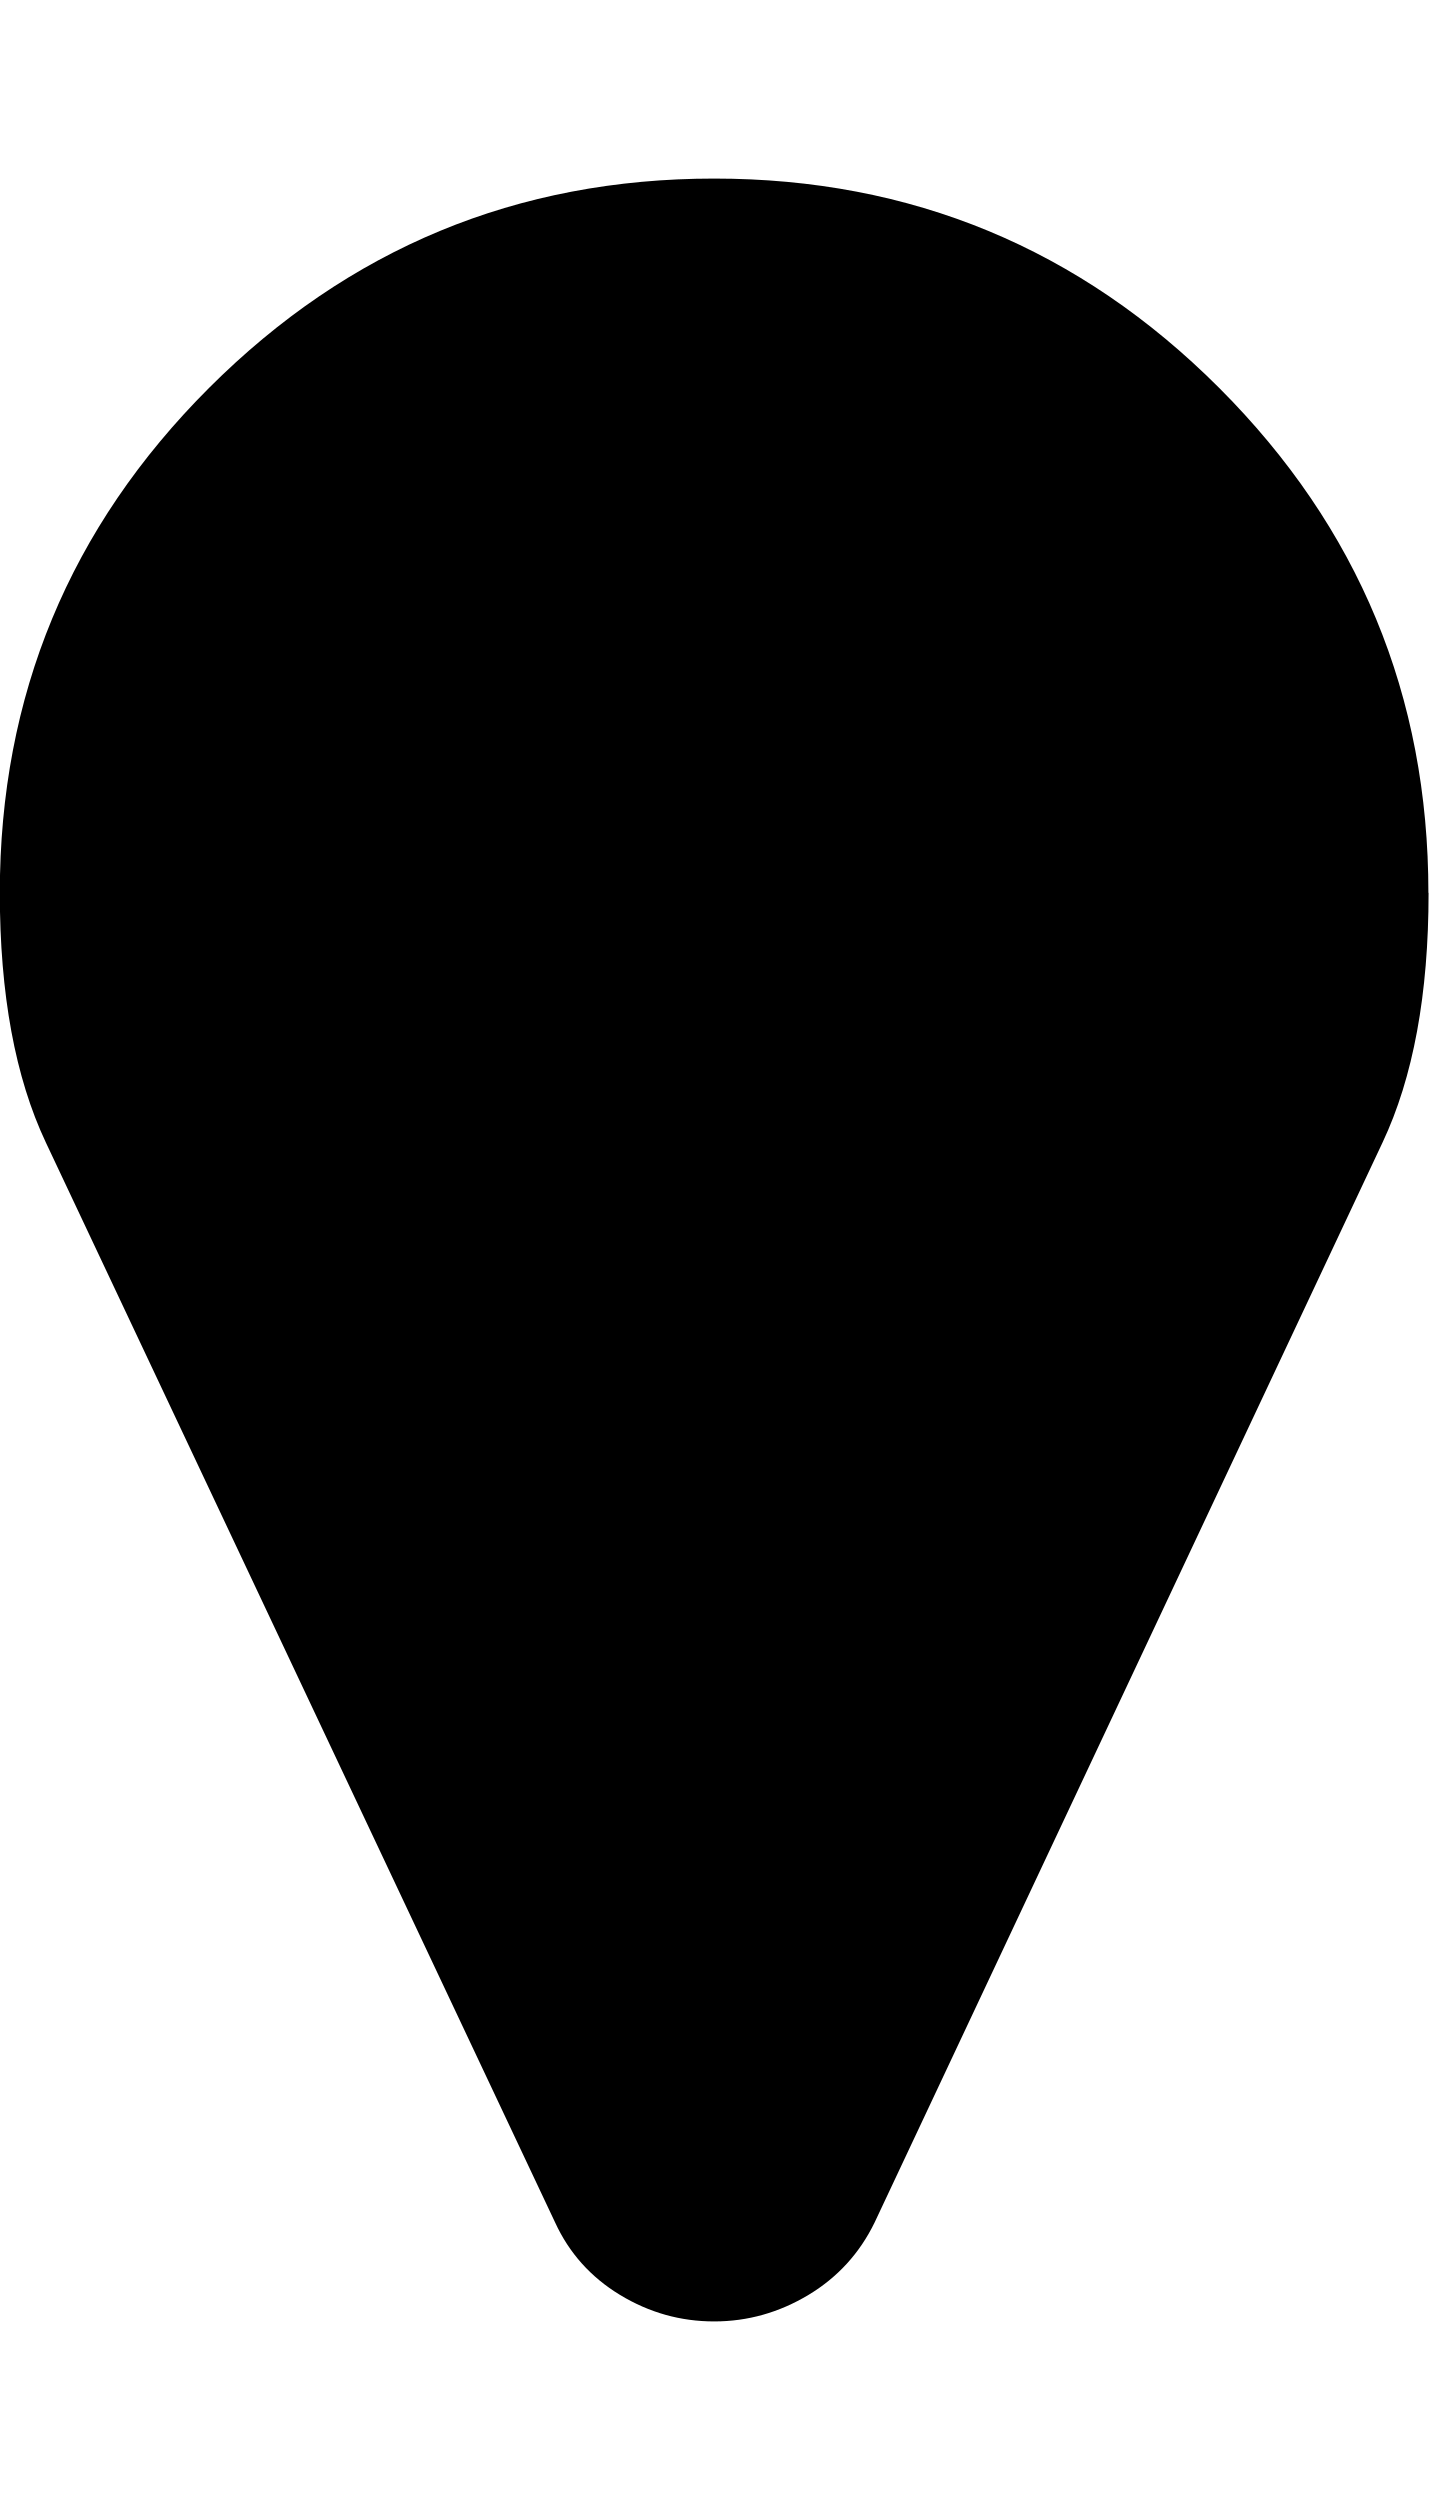
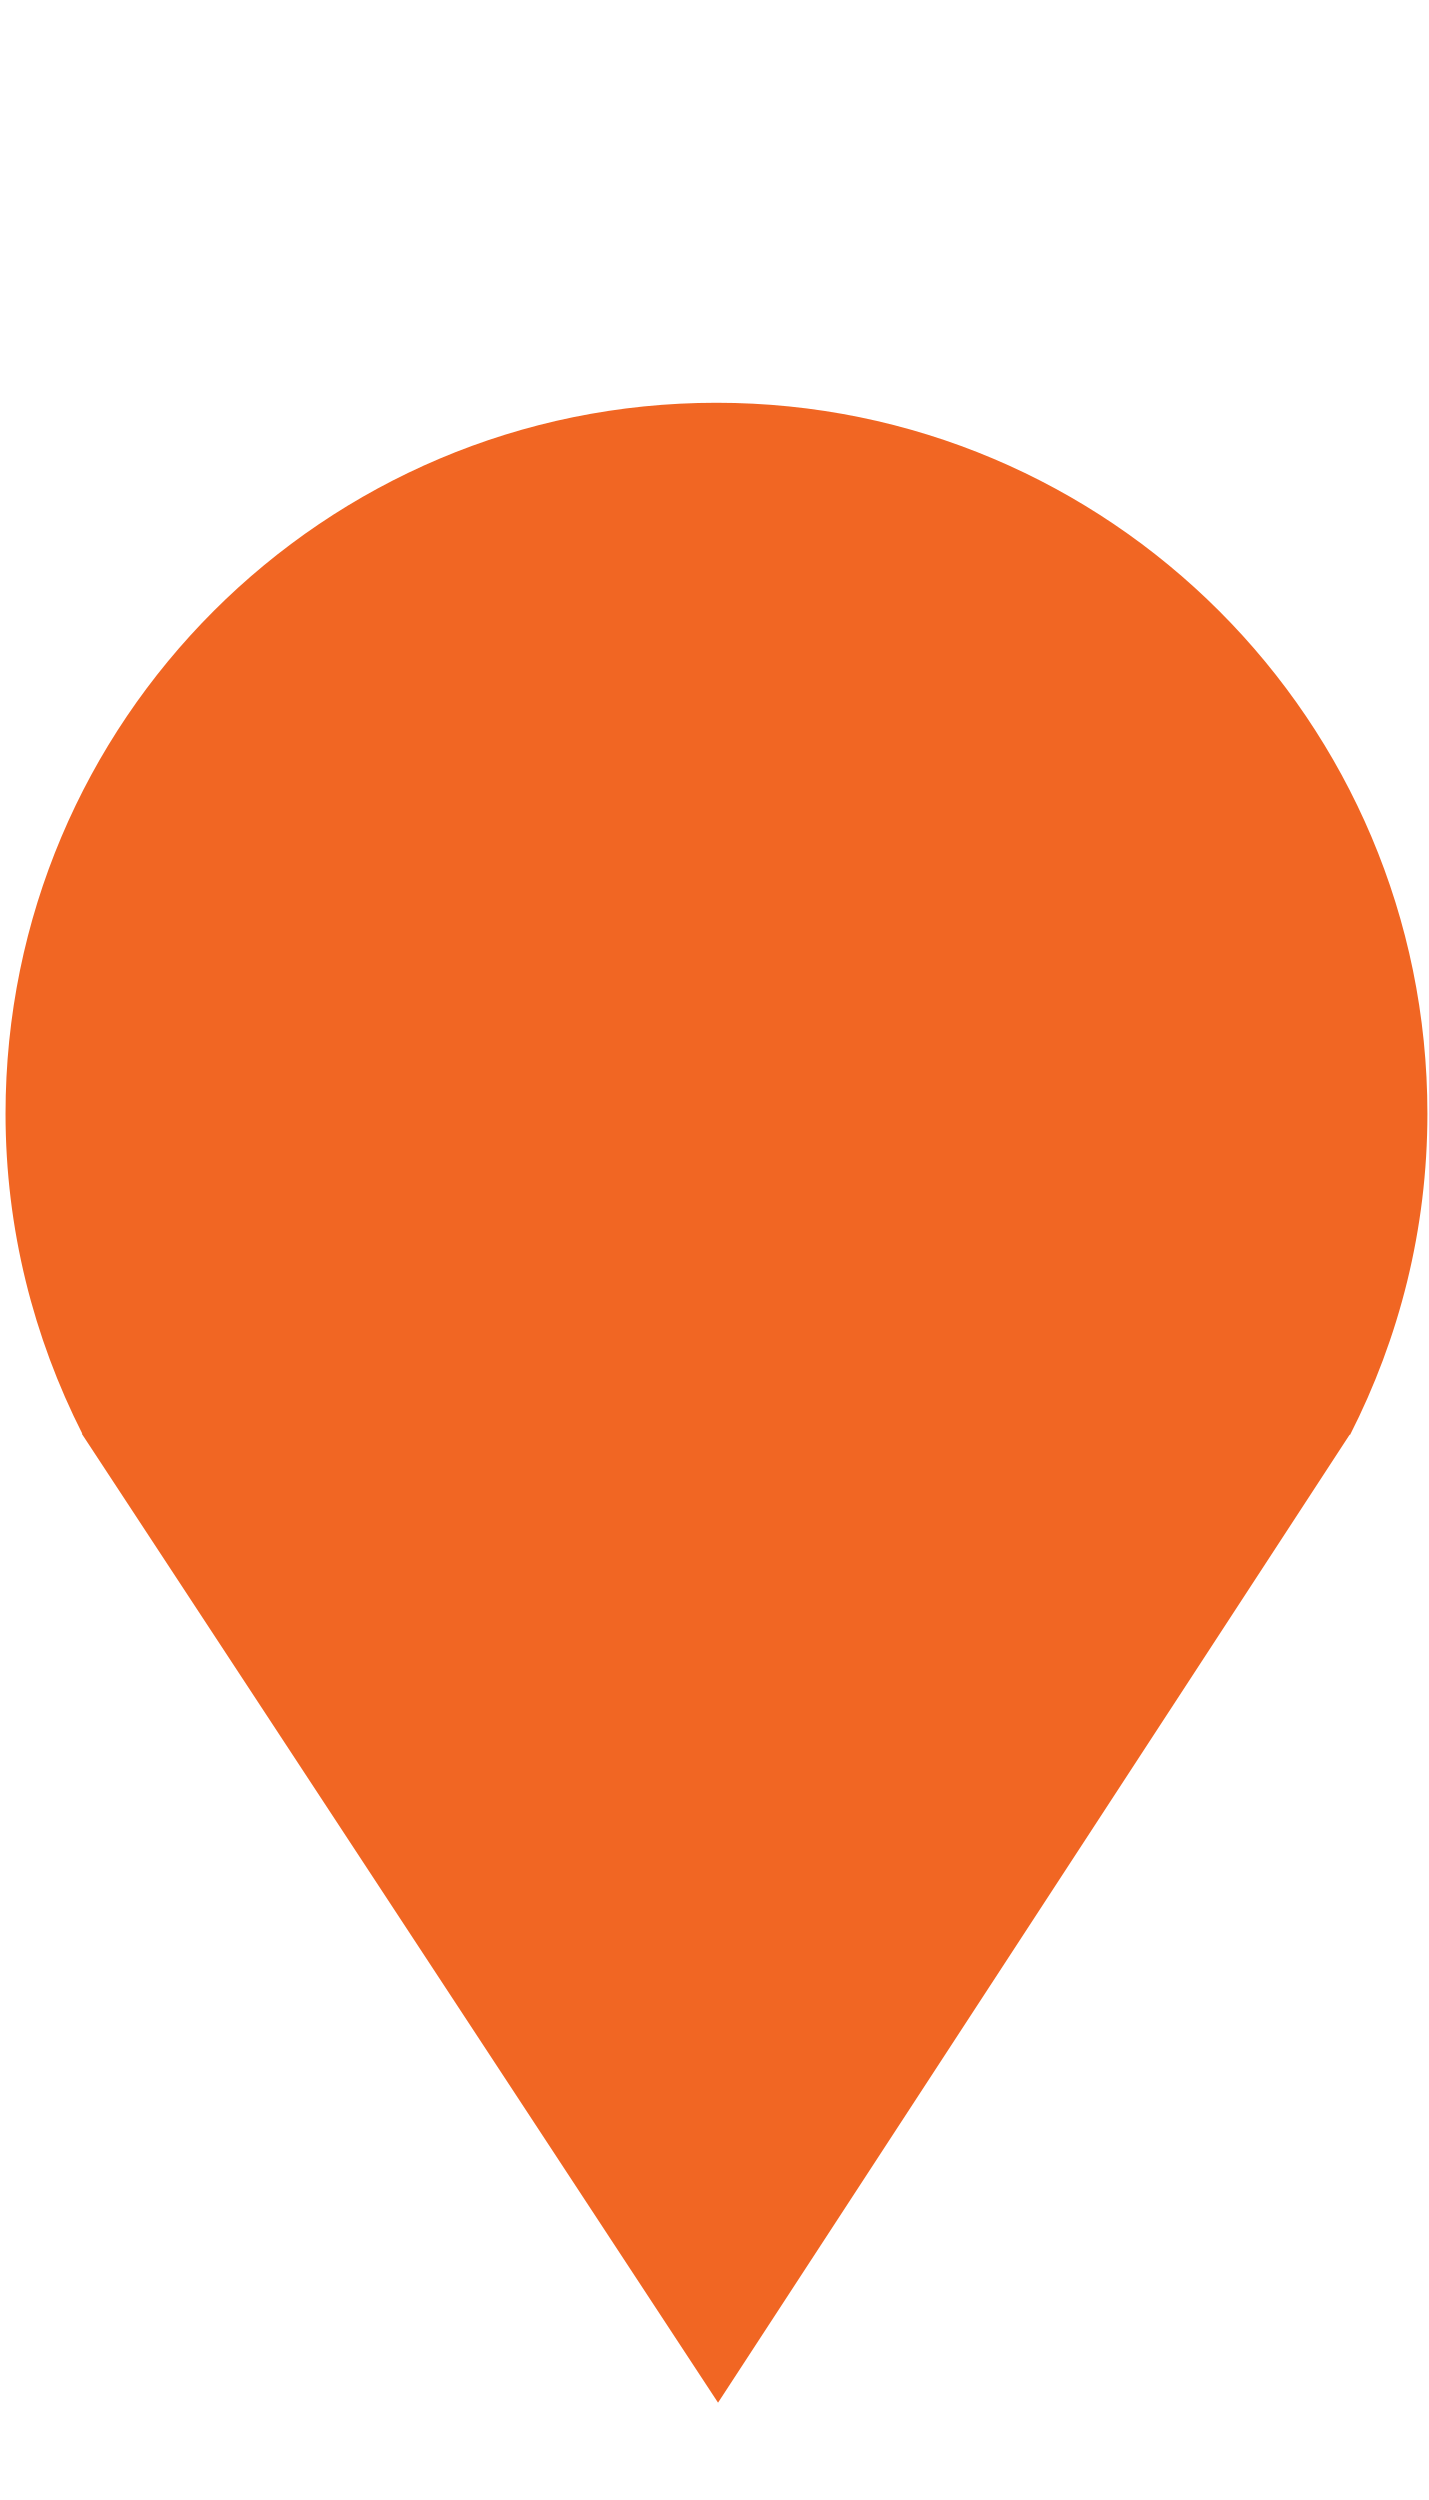
<svg xmlns="http://www.w3.org/2000/svg" version="1.1" id="Layer_1" x="0px" y="0px" width="16px" height="28px" viewBox="0 0 16 28" enable-background="new 0 0 16 28" xml:space="preserve">
-   <path d="M16,10c0,1.135-0.172,2.068-0.516,2.797L9.796,24.891c-0.167,0.344-0.414,0.615-0.741,0.812C8.727,25.9,8.375,26,7.999,26  s-0.727-0.098-1.055-0.297c-0.328-0.199-0.57-0.47-0.727-0.812L0.514,12.797C0.17,12.068-0.002,11.135-0.002,10  c0-2.208,0.781-4.094,2.344-5.656C3.905,2.782,5.79,2,7.998,2s4.094,0.781,5.656,2.344c1.562,1.563,2.344,3.449,2.344,5.656H16z" />
+   <path fill="#F16623" d="M15.987,12.473c0-4.397-3.565-7.962-7.963-7.962s-7.962,3.564-7.962,7.962c0,1.29,0.314,2.507,0.86,3.585  H0.916L8.042,26.91l7.073-10.84h0.006C15.672,14.988,15.987,13.768,15.987,12.473z" />
</svg>
